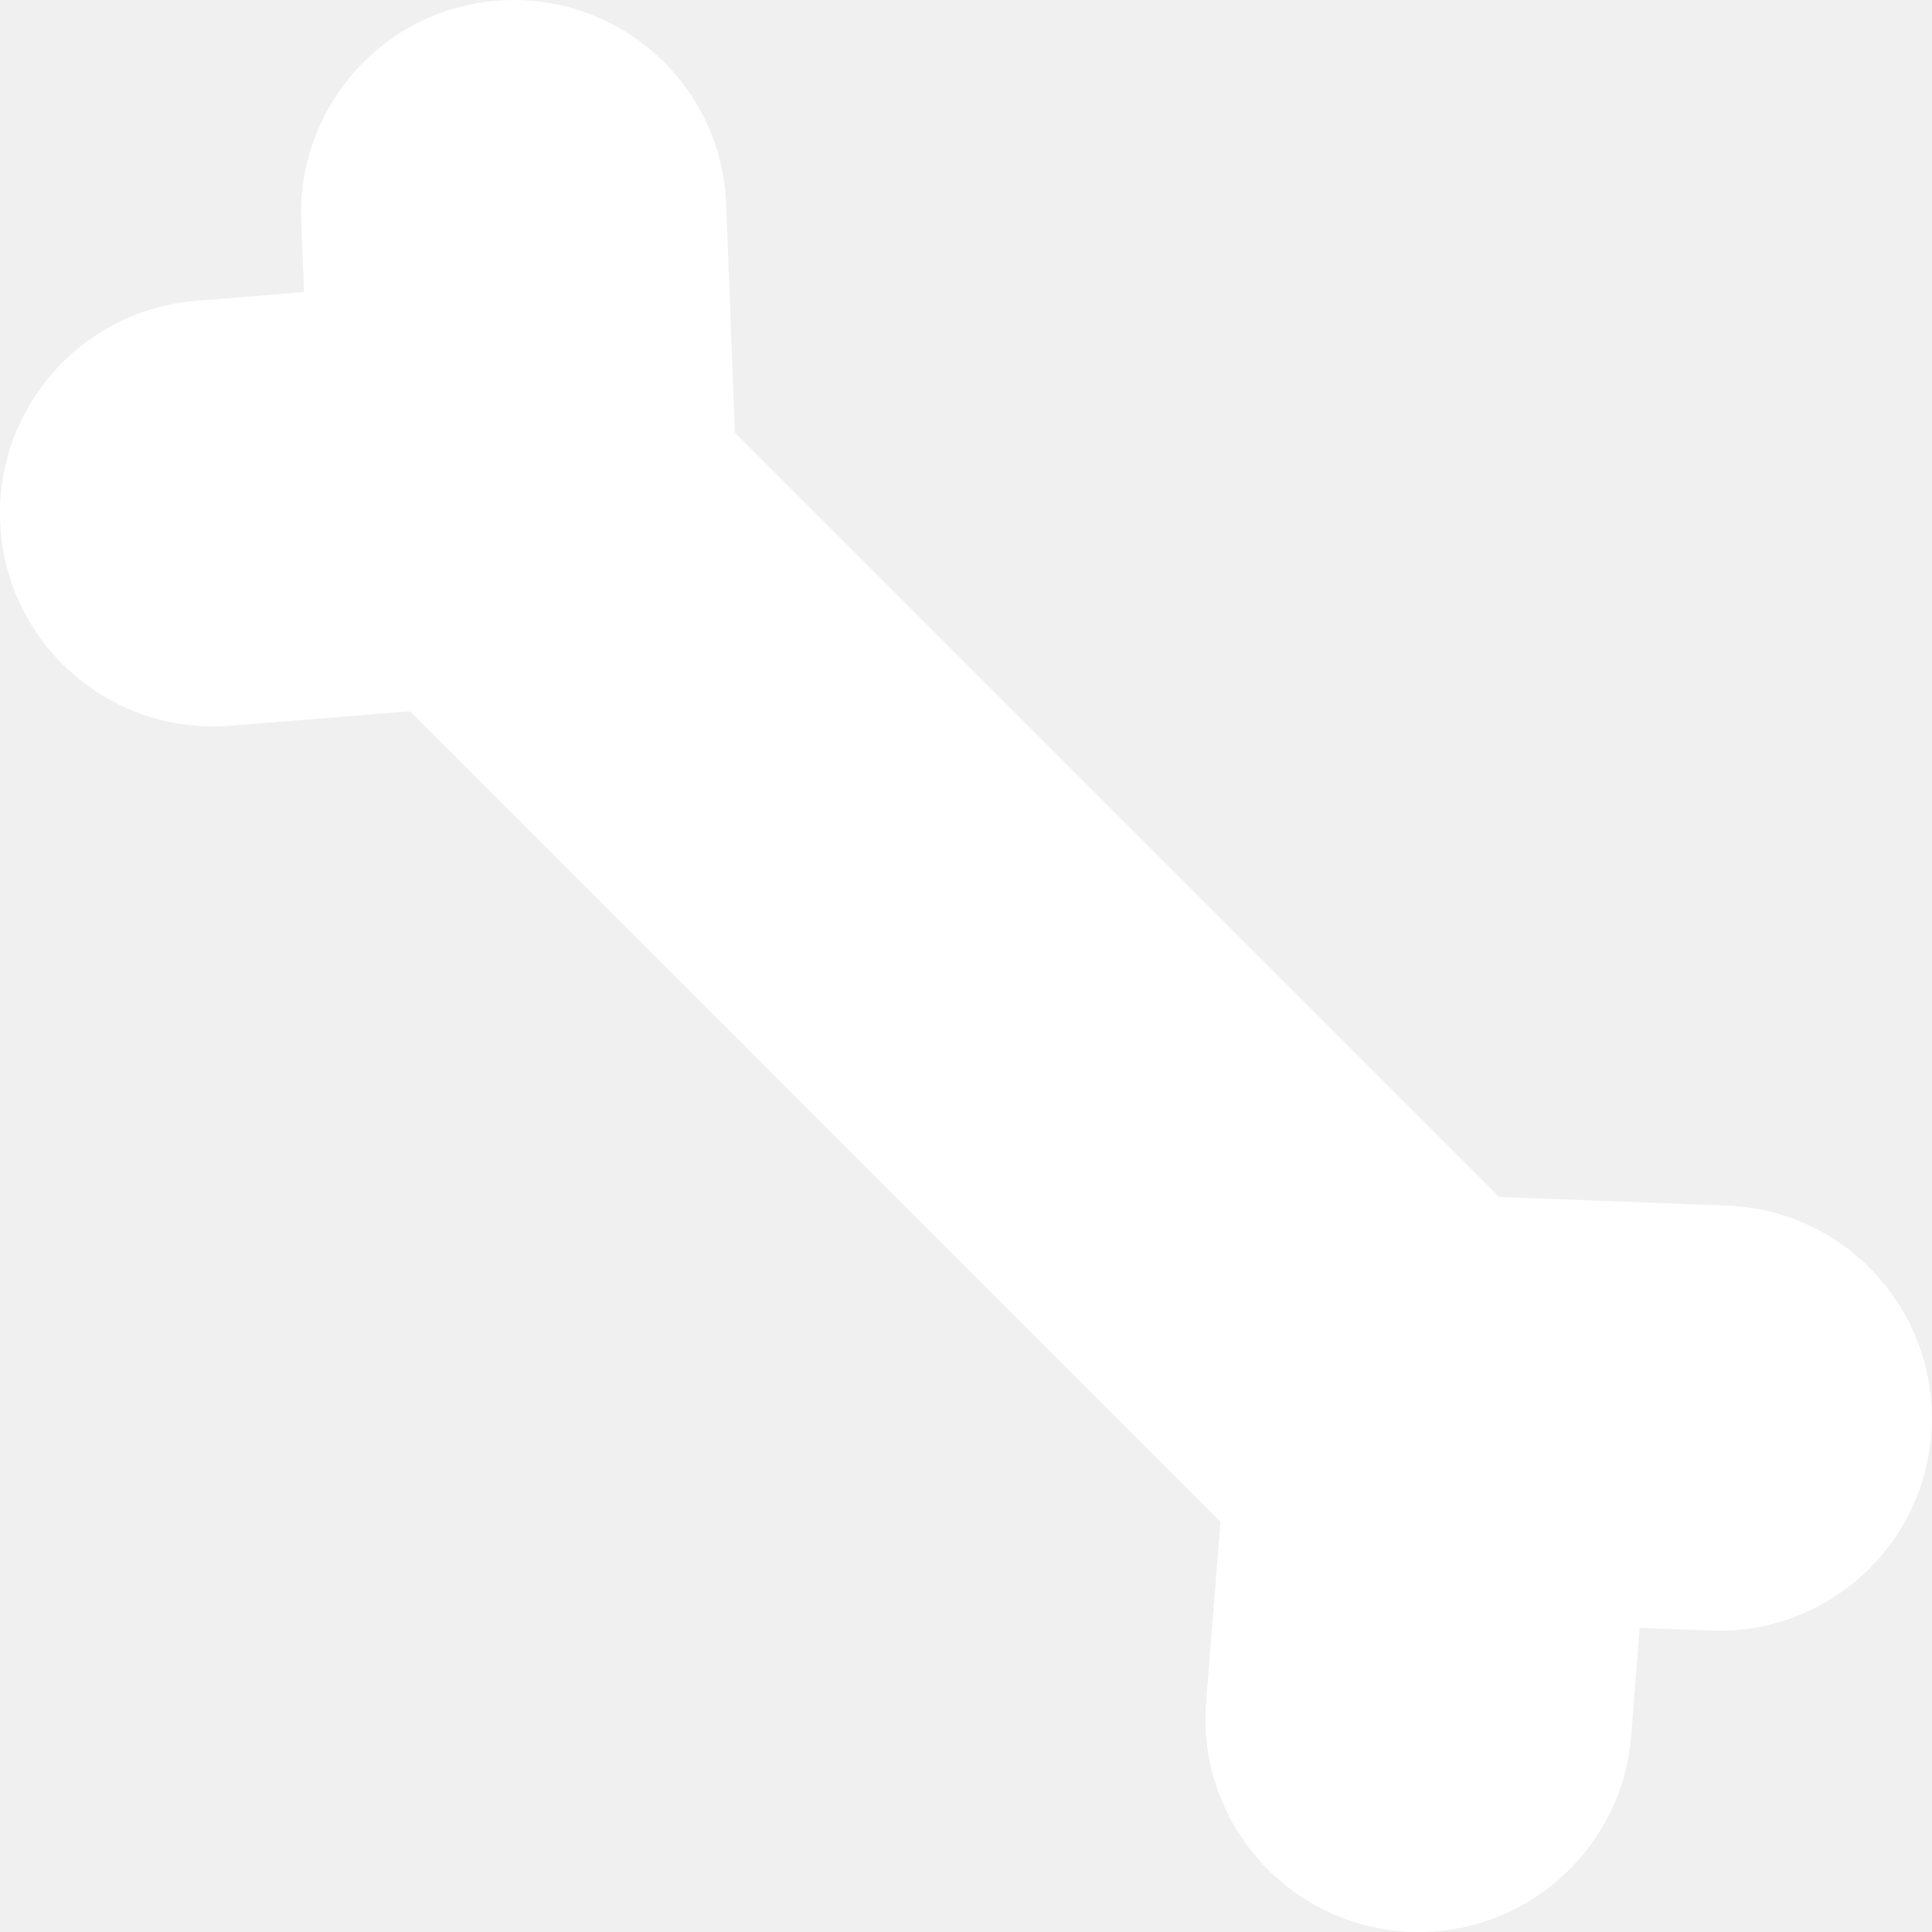
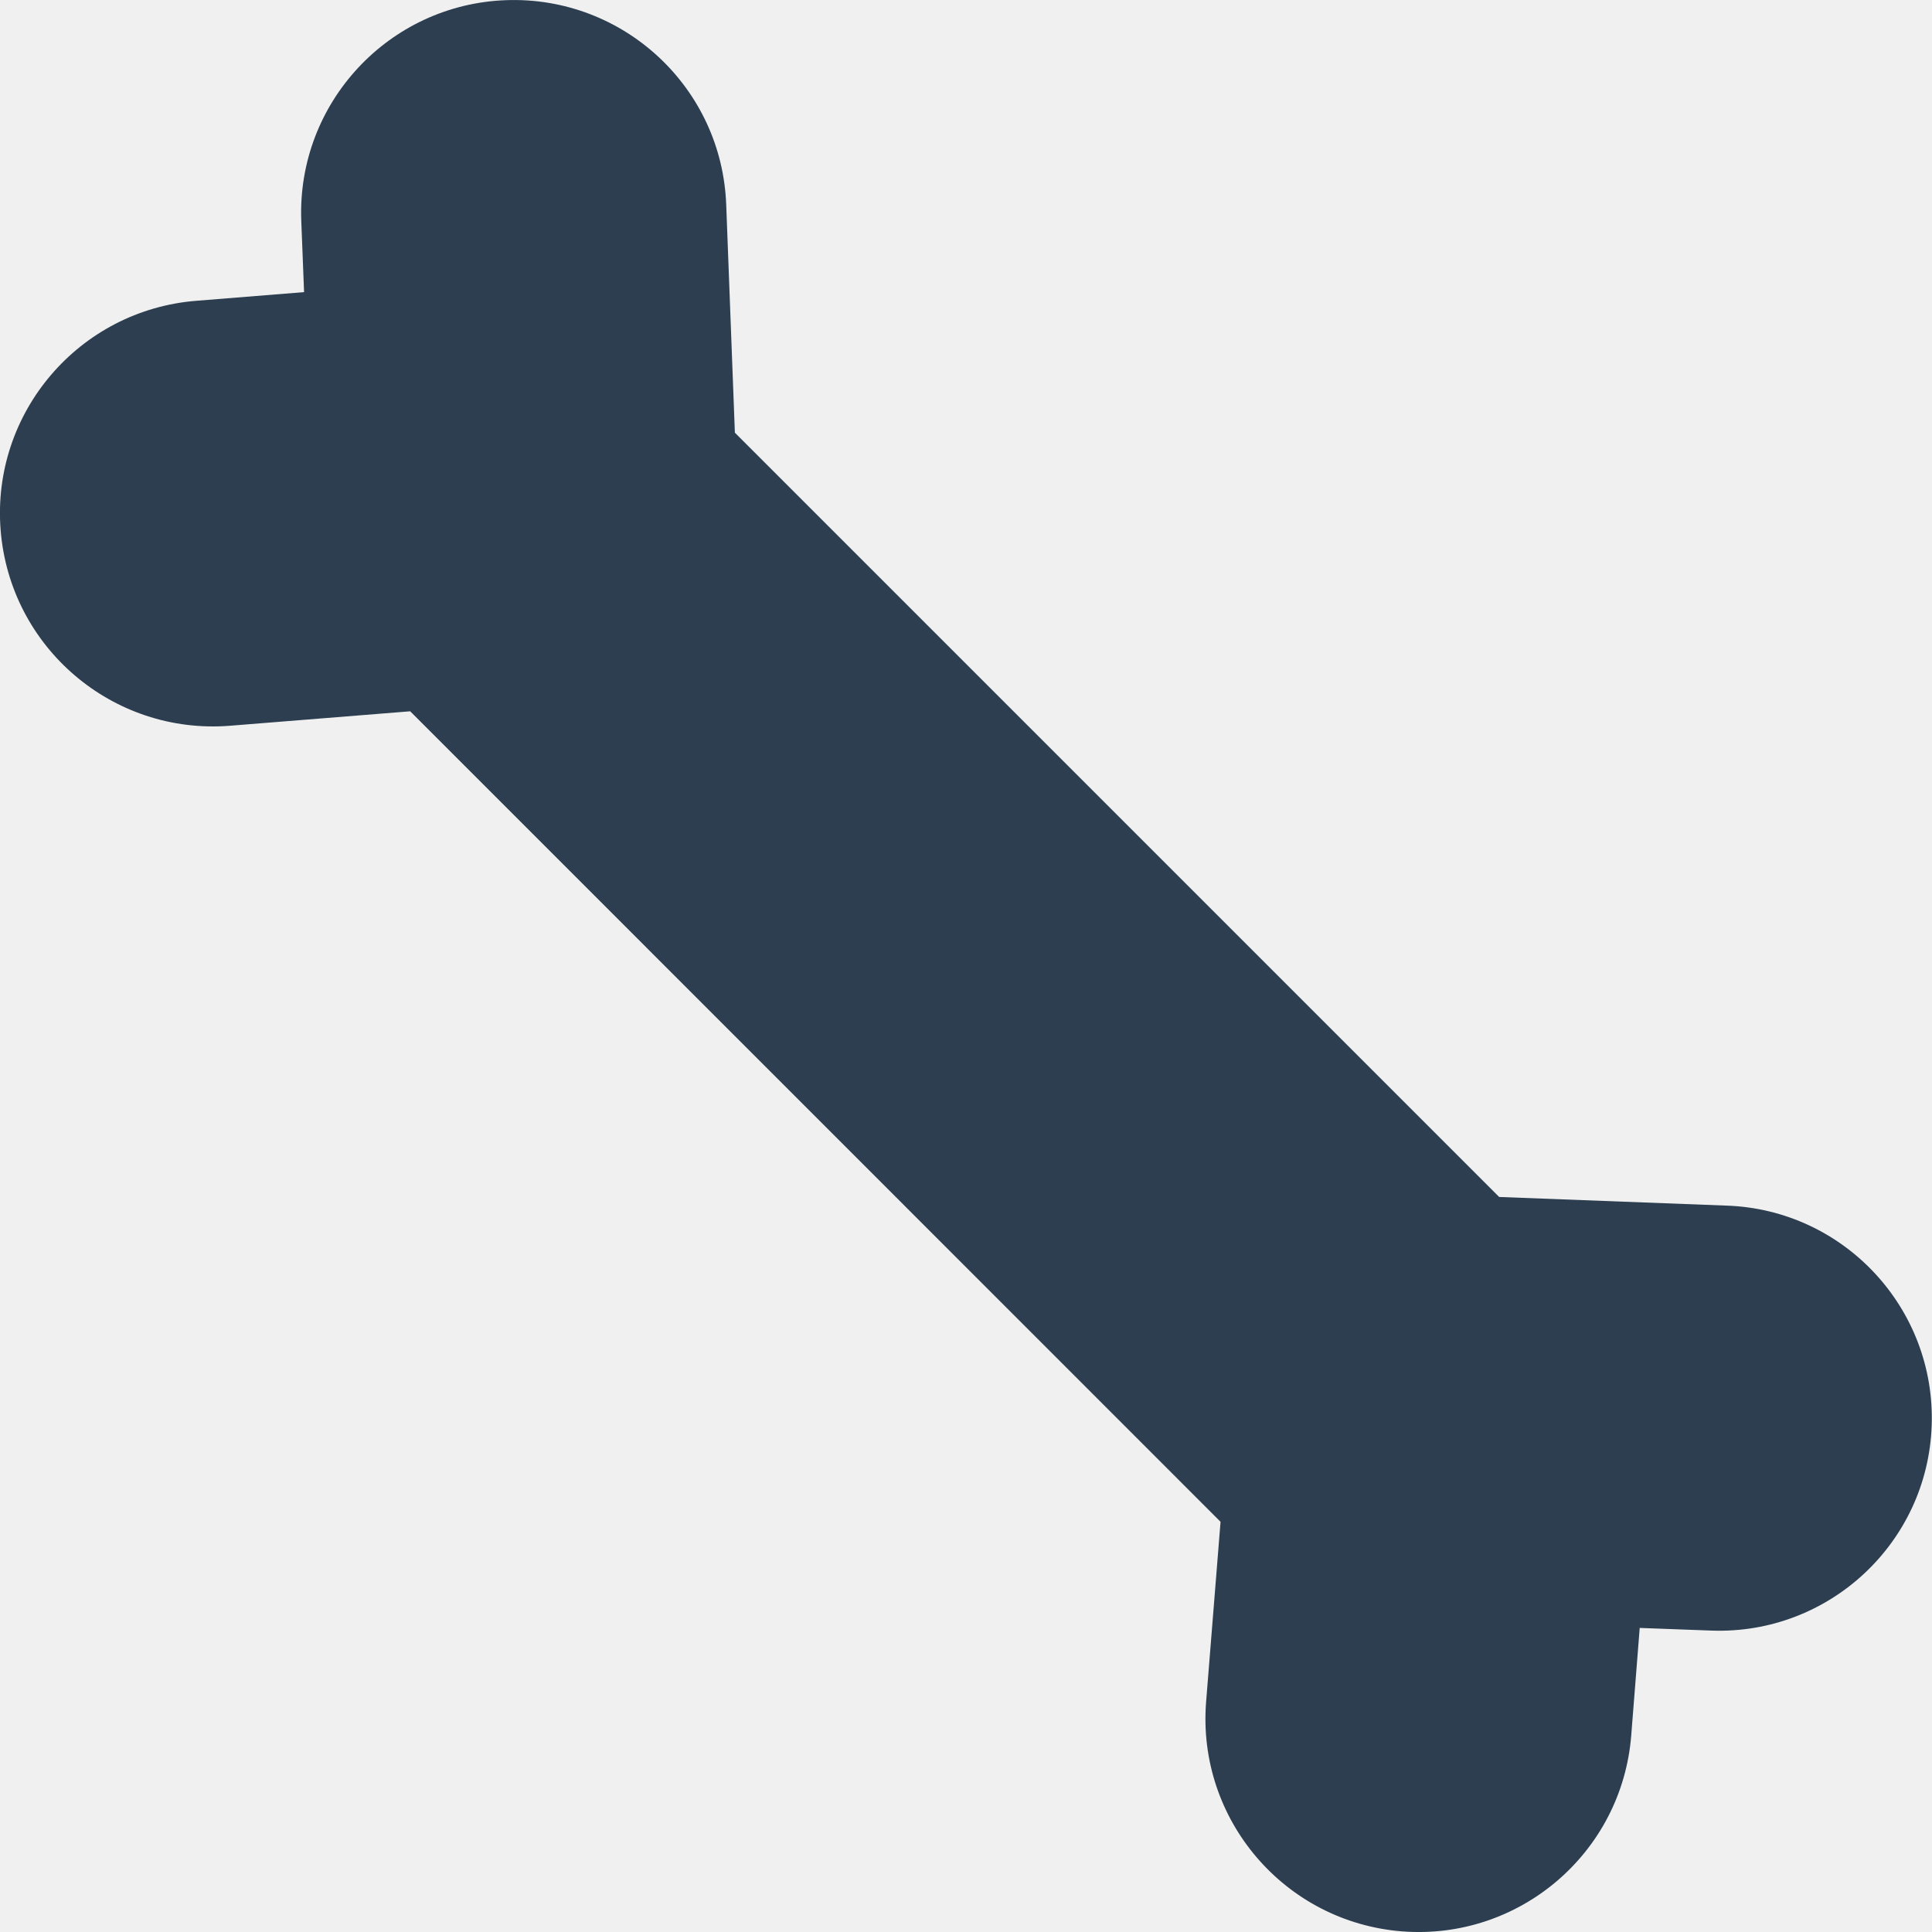
<svg xmlns="http://www.w3.org/2000/svg" version="1.1" x="0px" y="0px" viewBox="0 0 122.88 122.88" style="enable-background:new 0 0 122.88 122.88" xml:space="preserve">
  <g>
-     <path fill="#FFFFFF" d="M103.75,110.38c-0.59,7.46-7.11,13.04-14.58,12.46c-7.46-0.59-13.04-7.11-12.46-14.58l0.92-11.47L26.09,45.24l-11.47,0.92 C7.15,46.75,0.63,41.17,0.04,33.71c-0.59-7.46,4.99-13.99,12.46-14.58l6.84-0.55L19.16,14C18.9,6.54,24.74,0.27,32.2,0.01 c7.46-0.26,13.73,5.57,13.99,13.04l0.55,14.47l48.61,48.61l14.47,0.55c7.46,0.26,13.3,6.53,13.04,13.99 c-0.26,7.46-6.53,13.3-13.99,13.04l-4.58-0.17L103.75,110.38L103.75,110.38z" />
+     <path fill="#2C3E50" d="M103.75,110.38c-0.59,7.46-7.11,13.04-14.58,12.46c-7.46-0.59-13.04-7.11-12.46-14.58l0.92-11.47L26.09,45.24l-11.47,0.92 C7.15,46.75,0.63,41.17,0.04,33.71c-0.59-7.46,4.99-13.99,12.46-14.58l6.84-0.55L19.16,14C18.9,6.54,24.74,0.27,32.2,0.01 c7.46-0.26,13.73,5.57,13.99,13.04l0.55,14.47l48.61,48.61l14.47,0.55c7.46,0.26,13.3,6.53,13.04,13.99 c-0.26,7.46-6.53,13.3-13.99,13.04l-4.58-0.17L103.75,110.38L103.75,110.38z" />
  </g>
</svg>
